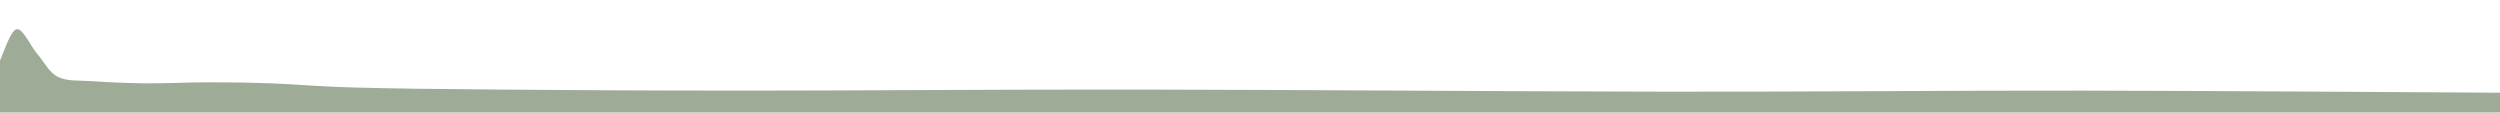
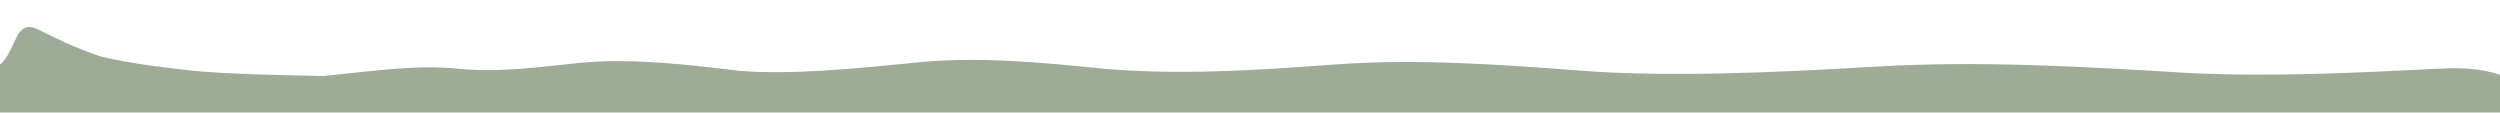
- <svg xmlns="http://www.w3.org/2000/svg" viewBox="0 0 2400 108" width="2400" height="108" fill="none" aria-hidden="true">
-   <path d="M 0.0,58.0 C 2.7,53.0 10.0,29.0 16.0,28.0 C 22.0,27.0 29.3,44.3 36.0,52.0 C 42.7,59.7 47.0,69.7 56.0,74.0 C 65.0,78.3 76.0,77.0 90.0,78.0 C 104.0,79.0 121.7,79.8 140.0,80.0 C 158.3,80.2 180.0,79.0 200.0,79.0 C 220.0,79.0 236.7,79.2 260.0,80.0 C 283.3,80.8 303.3,83.0 340.0,84.0 C 376.7,85.0 416.7,85.5 480.0,86.0 C 543.3,86.5 616.7,87.0 720.0,87.0 C 823.3,87.0 953.3,85.8 1100.0,86.0 C 1246.7,86.2 1450.0,87.8 1600.0,88.0 C 1750.0,88.2 1866.7,86.8 2000.0,87.0 C 2133.3,87.2 2333.3,88.7 2400.0,89.0 L 2400,108 L 0,108 Z" fill="#9eab96" />
+ <svg xmlns="http://www.w3.org/2000/svg" viewBox="0 0 2400 108" width="2400" height="108" preserveAspectRatio="xMinYMin meet">
+   <path fill="#9eab96" d="     M0,62     C8,56 12,42 18,32     C22,26 28,24 36,28     C52,36 72,46 96,54     C120,60 150,64 186,68     C220,71 260,72 310,73     C360,68 400,62 440,66     C480,70 520,64 560,60     C610,56 660,62 710,68     C760,72 820,66 880,60     C940,54 1000,60 1060,66     C1130,72 1200,68 1280,62     C1360,56 1440,62 1520,68     C1600,74 1700,70 1800,64     C1900,58 2000,64 2100,70     C2180,74 2260,70 2340,66     C2370,64 2390,68 2400,72     L2400,108 L0,108 Z" />
</svg>
